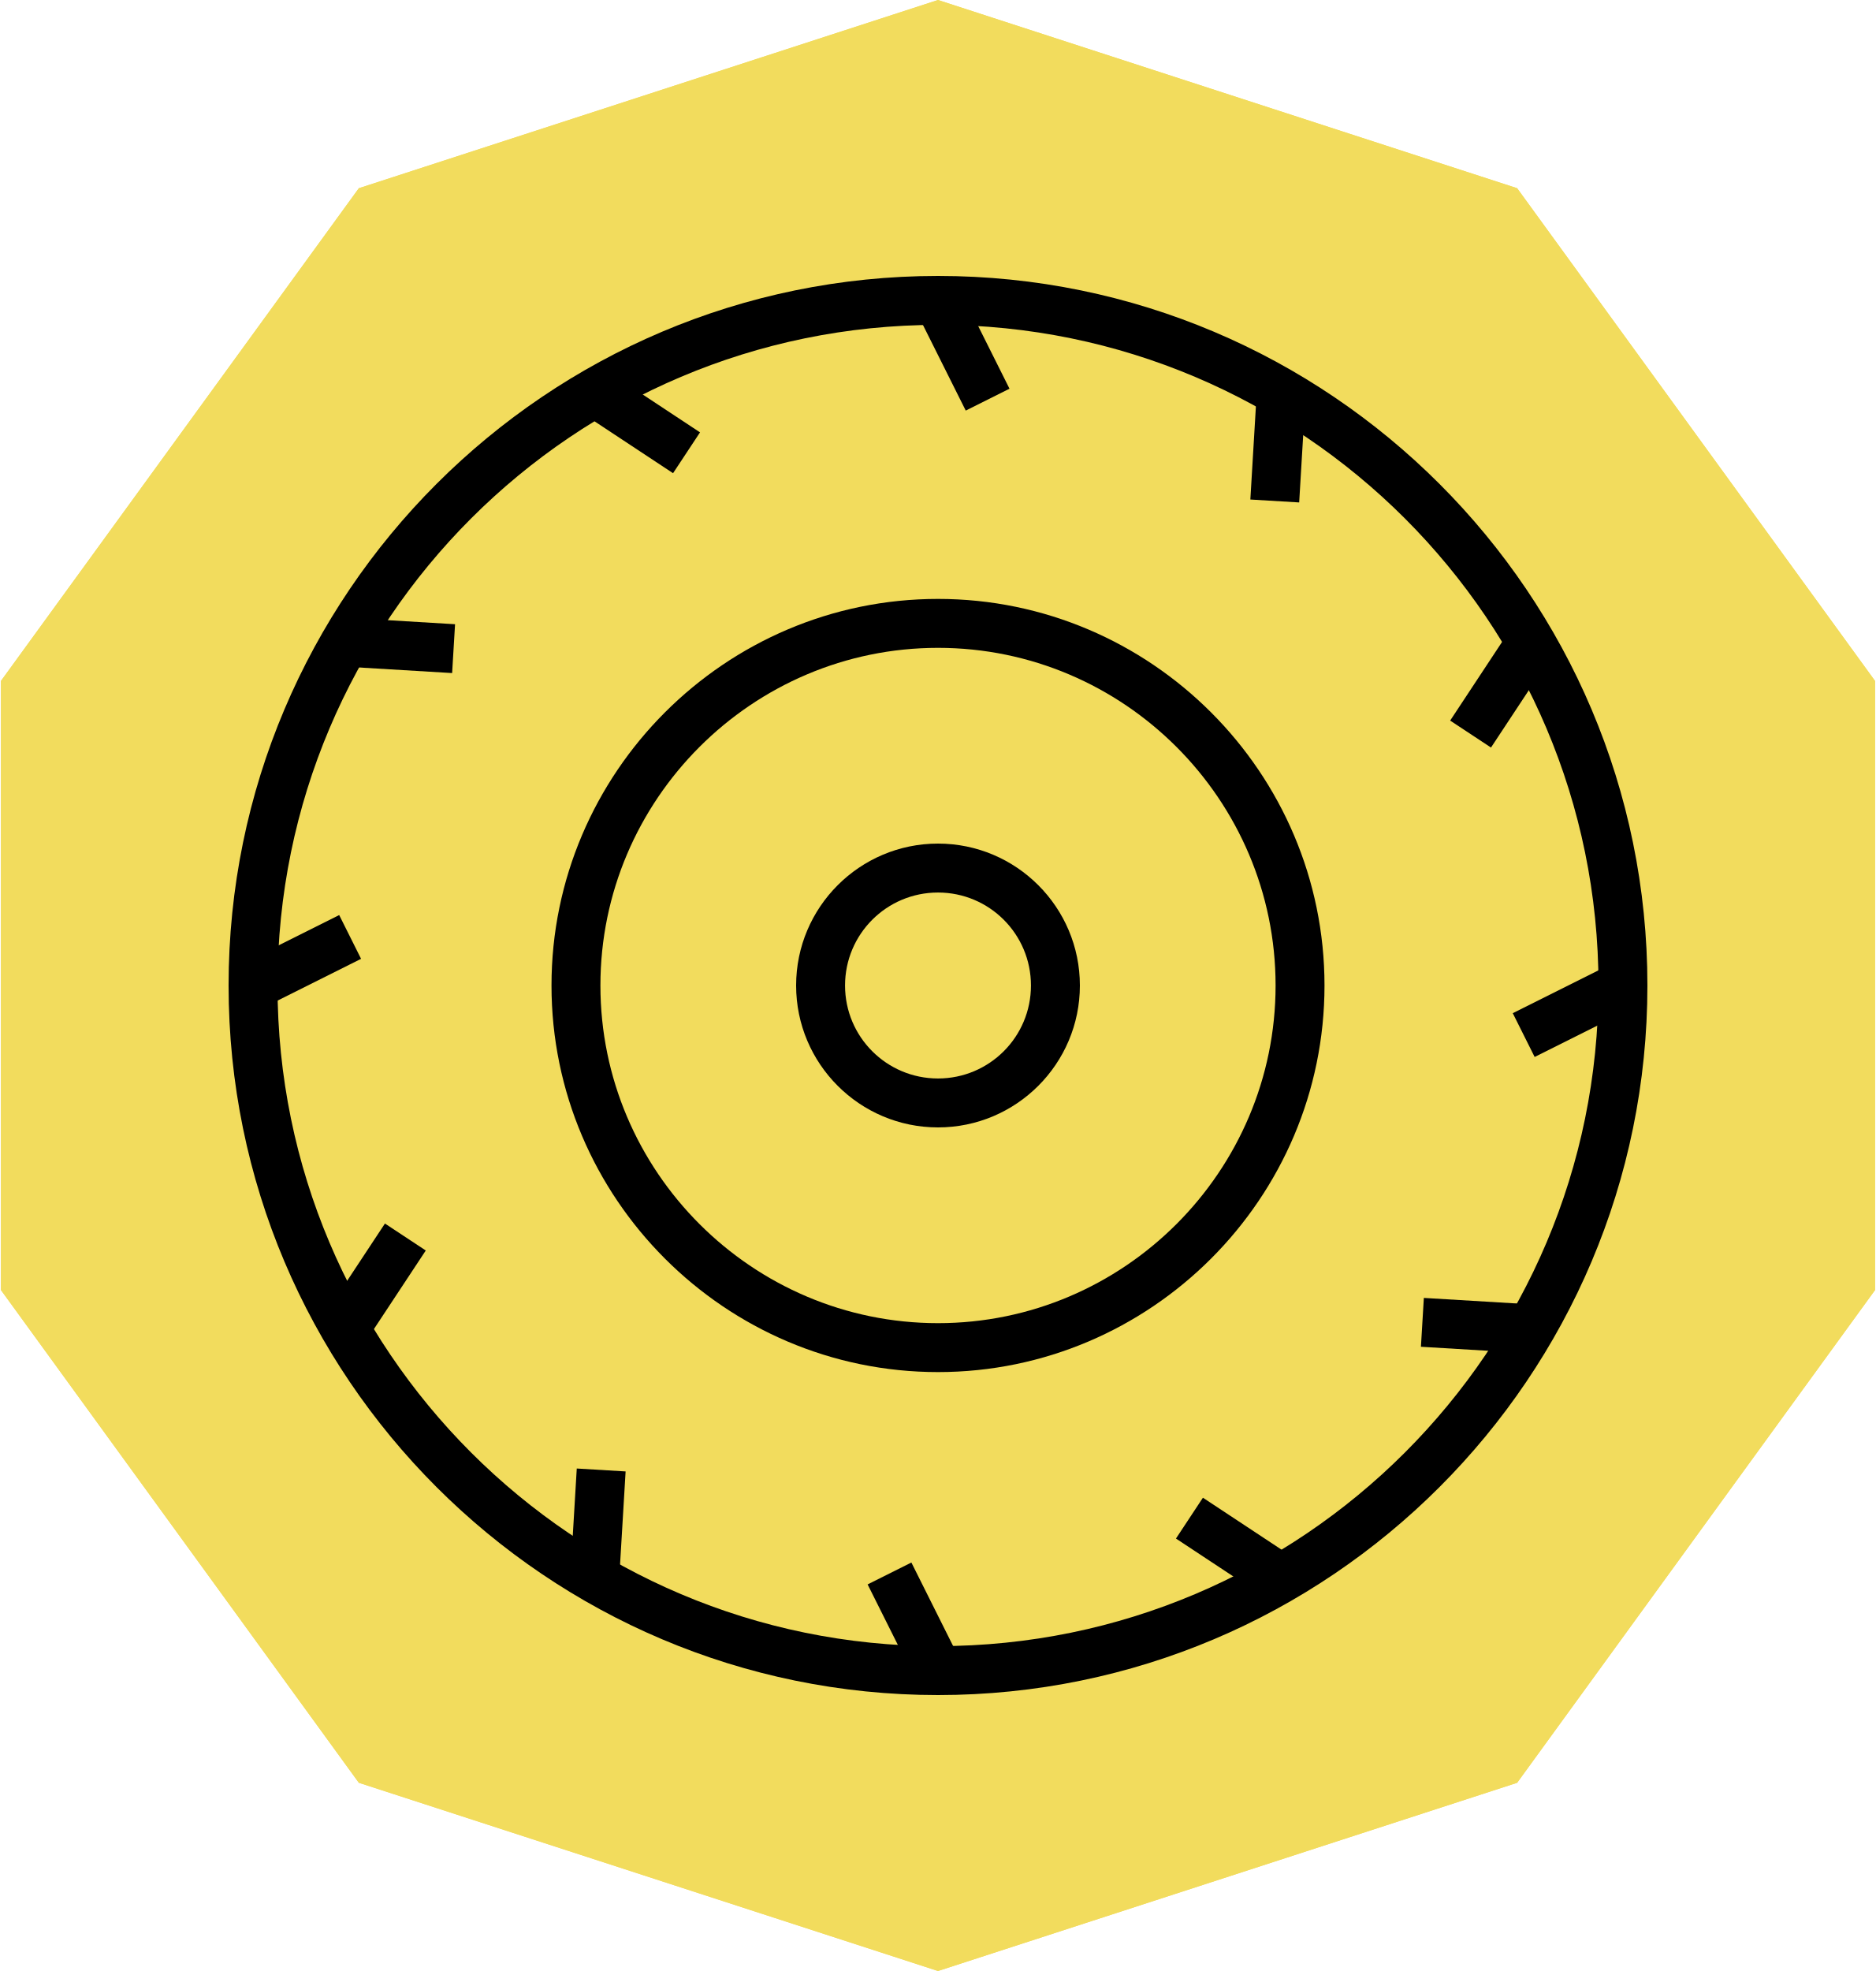
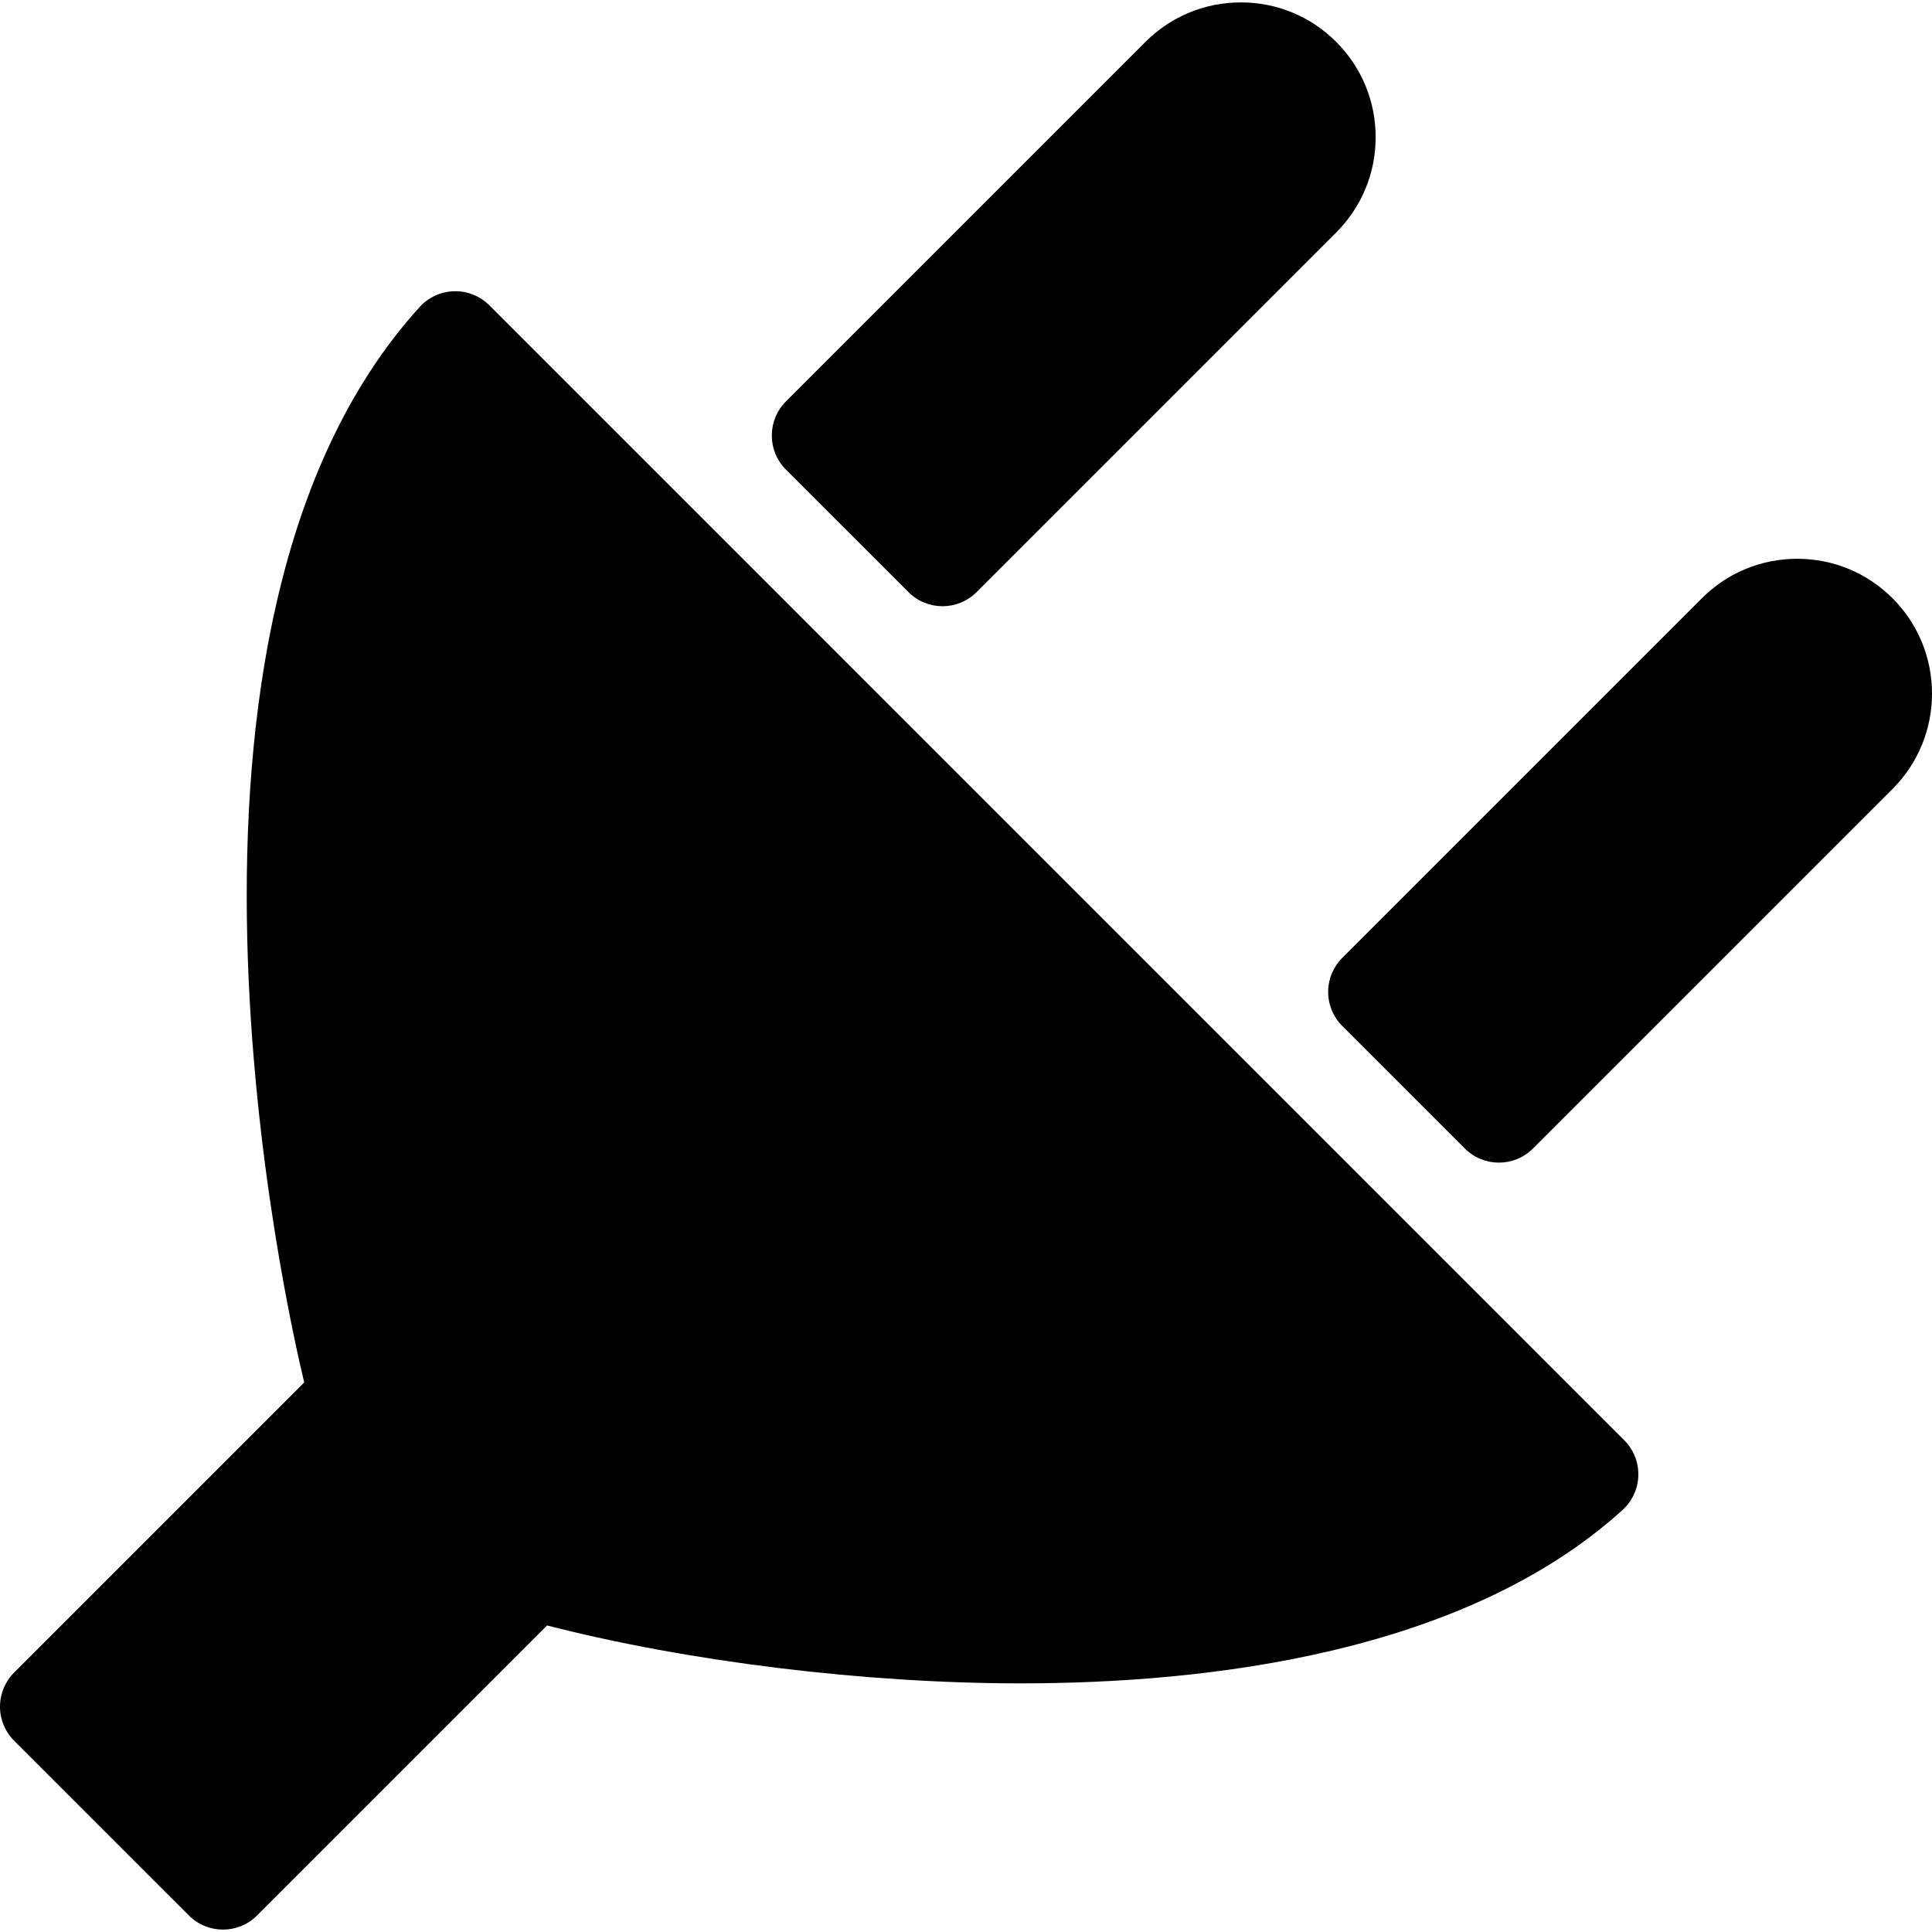
- <svg xmlns="http://www.w3.org/2000/svg" width="238px" height="250px" viewBox="0 0 238 250" version="1.1">
-   <g id="Page-1" stroke="none" stroke-width="1" fill="none" fill-rule="evenodd">
-     <g id="craft-string-translation-logo">
-       <g id="Polygon" fill="#F2DC5D">
-         <g id="path-1-link">
-           <polygon id="path-1" points="119 0 192.473 23.873 237.882 86.373 237.882 163.627 192.473 226.127 119 250 45.527 226.127 0.118 163.627 0.118 86.373 45.527 23.873" />
-         </g>
-         <g id="path-1-link">
-           <polygon id="path-1" points="119 0 192.473 23.873 237.882 86.373 237.882 163.627 192.473 226.127 119 250 45.527 226.127 0.118 163.627 0.118 86.373 45.527 23.873" />
-         </g>
-       </g>
-       <g id="noun_explore_110235" transform="translate(29, 35)" fill="#000000">
-         <g>
-           <path d="M90,180 C40.345,180 0,139.655 0,90 C0,40.345 40.345,0 90,0 C139.655,0 180,40.345 180,90 C180,139.655 139.655,180 90,180 Z M90,6.207 C43.759,6.207 6.207,43.759 6.207,90 C6.207,136.241 43.759,173.793 90,173.793 C136.241,173.793 173.793,136.241 173.793,90 C173.793,43.759 136.241,6.207 90,6.207 Z" id="Shape" fill-rule="nonzero" />
-           <path d="M90,139.034 C63,139.034 40.966,117 40.966,90 C40.966,63 63,40.966 90,40.966 C117,40.966 139.034,63 139.034,90 C139.034,117 117,139.034 90,139.034 Z M90,47.172 C66.414,47.172 47.172,66.414 47.172,90 C47.172,113.586 66.414,132.828 90,132.828 C113.586,132.828 132.828,113.586 132.828,90 C132.828,66.414 113.586,47.172 90,47.172 Z" id="Shape" fill-rule="nonzero" />
-           <path d="M90,108 C80.069,108 72,99.931 72,90 C72,80.069 80.069,72 90,72 C99.931,72 108,80.069 108,90 C108,99.931 99.931,108 90,108 Z M90,78.207 C83.483,78.207 78.207,83.483 78.207,90 C78.207,96.517 83.483,101.793 90,101.793 C96.517,101.793 101.793,96.517 101.793,90 C101.793,83.483 96.517,78.207 90,78.207 Z" id="Shape" fill-rule="nonzero" />
-           <g id="Group">
-             <g transform="translate(40.34483, 12.41379)" id="Rectangle">
-               <polygon transform="translate(6.50926, 146.0062) rotate(3.415834) translate(-6.50926, -146.0062) " points="3.406 139.024 9.613 139.024 9.613 152.989 3.406 152.989" />
-               <polygon transform="translate(92.79498, 9.160382) rotate(3.415834) translate(-92.79498, -9.160382) " points="89.692 2.178 95.898 2.178 95.898 16.143 89.692 16.143" />
-             </g>
-             <g transform="translate(9.310345, 43.44828)" id="Rectangle">
-               <polygon transform="translate(9.26834, 84.28155) rotate(33.42787) translate(-9.26834, -84.28155) " points="6.165 77.299 12.372 77.299 12.372 91.264 6.165 91.264" />
-               <polygon transform="translate(152.1029, 8.832445) rotate(33.42787) translate(-152.1029, -8.832445) " points="148.999 1.85 155.206 1.85 155.206 15.815 148.999 15.815" />
-             </g>
-             <g transform="translate(0, 80.68966)" id="Rectangle">
-               <polygon transform="translate(9.174352, 6.273497) rotate(63.43495) translate(-9.174352, -6.273497) " points="6.071 -0.709 12.278 -0.709 12.278 13.256 6.071 13.256" />
-               <polygon transform="translate(170.5515, 12.47574) rotate(63.43495) translate(-170.5515, -12.47574) " points="167.448 5.493 173.655 5.493 173.655 19.458 167.448 19.458" />
-             </g>
-             <g transform="translate(12.41379, 40.34483)" id="Rectangle">
-               <polygon transform="translate(9.161, 6.510435) rotate(3.430412) translate(-9.161, -6.510435) " points="2.178 3.407 16.144 3.407 16.144 9.614 2.178 9.614" />
-               <polygon transform="translate(146.0091, 92.79783) rotate(3.430412) translate(-146.0091, -92.79783) " points="139.026 89.694 152.992 89.694 152.992 95.901 139.026 95.901" />
-             </g>
-             <g transform="translate(43.44828, 9.310345)" id="Rectangle">
-               <polygon transform="translate(8.823228, 9.27135) rotate(33.44375) translate(-8.823228, -9.27135) " points="1.841 6.168 15.806 6.168 15.806 12.375 1.841 12.375" />
-               <polygon transform="translate(84.27774, 152.0965) rotate(33.44375) translate(-84.27774, -152.0965) " points="77.295 148.993 91.26 148.993 91.26 155.2 77.295 155.2" />
-             </g>
-             <g transform="translate(80.68966, 0)" id="Rectangle">
-               <polygon transform="translate(12.48257, 9.445097) rotate(63.43495) translate(-12.48257, -9.445097) " points="5.5 6.342 19.465 6.342 19.465 12.548 5.5 12.548" />
-               <polygon transform="translate(6.280324, 170.8222) rotate(63.43495) translate(-6.280324, -170.8222) " points="-0.702 167.719 13.263 167.719 13.263 173.926 -0.702 173.926" />
-             </g>
-           </g>
-         </g>
-       </g>
+ <svg xmlns="http://www.w3.org/2000/svg" version="1.1" id="Capa_1" x="0px" y="0px" width="99.012px" height="99.012px" viewBox="0 0 99.012 99.012" style="enable-background:new 0 0 99.012 99.012;" xml:space="preserve">
+   <g>
+     <g>
+       <path d="M25.08,15.648c-0.478-0.478-1.135-0.742-1.805-0.723c-0.675,0.017-1.314,0.309-1.768,0.808    c-14.829,16.325-6.762,51.623-5.916,55.115L0.723,85.717C0.26,86.18,0,86.808,0,87.463c0,0.654,0.26,1.283,0.723,1.746    l8.958,8.957c0.482,0.48,1.114,0.723,1.746,0.723c0.631,0,1.264-0.24,1.745-0.723l14.865-14.864    c7.237,1.859,16.289,2.968,24.28,2.968c9.599,0,22.739-1.543,30.836-8.886c0.5-0.454,0.793-1.093,0.809-1.769    c0.018-0.676-0.245-1.328-0.723-1.805L25.08,15.648z" />
+       <path d="M46.557,30.345c0.482,0.482,1.114,0.723,1.746,0.723c0.632,0,1.264-0.241,1.746-0.724l18.428-18.428    c1.305-1.305,2.023-3.04,2.023-4.885c0-1.846-0.719-3.582-2.023-4.886c-1.305-1.305-3.039-2.022-4.885-2.022    c-1.845,0-3.581,0.718-4.887,2.022L40.277,20.574c-0.964,0.964-0.964,2.527,0,3.492L46.557,30.345z" />
+       <path d="M96.99,30.661c-1.305-1.305-3.039-2.024-4.885-2.024c-1.847,0-3.582,0.718-4.886,2.023L68.79,49.089    c-0.464,0.463-0.724,1.091-0.724,1.746s0.26,1.282,0.724,1.746l6.28,6.278c0.481,0.482,1.113,0.724,1.746,0.724    c0.631,0,1.264-0.241,1.746-0.724l18.43-18.429C99.686,37.735,99.686,33.353,96.99,30.661z" />
    </g>
  </g>
+   <g>
+ </g>
+   <g>
+ </g>
+   <g>
+ </g>
+   <g>
+ </g>
+   <g>
+ </g>
+   <g>
+ </g>
+   <g>
+ </g>
+   <g>
+ </g>
+   <g>
+ </g>
+   <g>
+ </g>
+   <g>
+ </g>
+   <g>
+ </g>
+   <g>
+ </g>
+   <g>
+ </g>
+   <g>
+ </g>
</svg>
